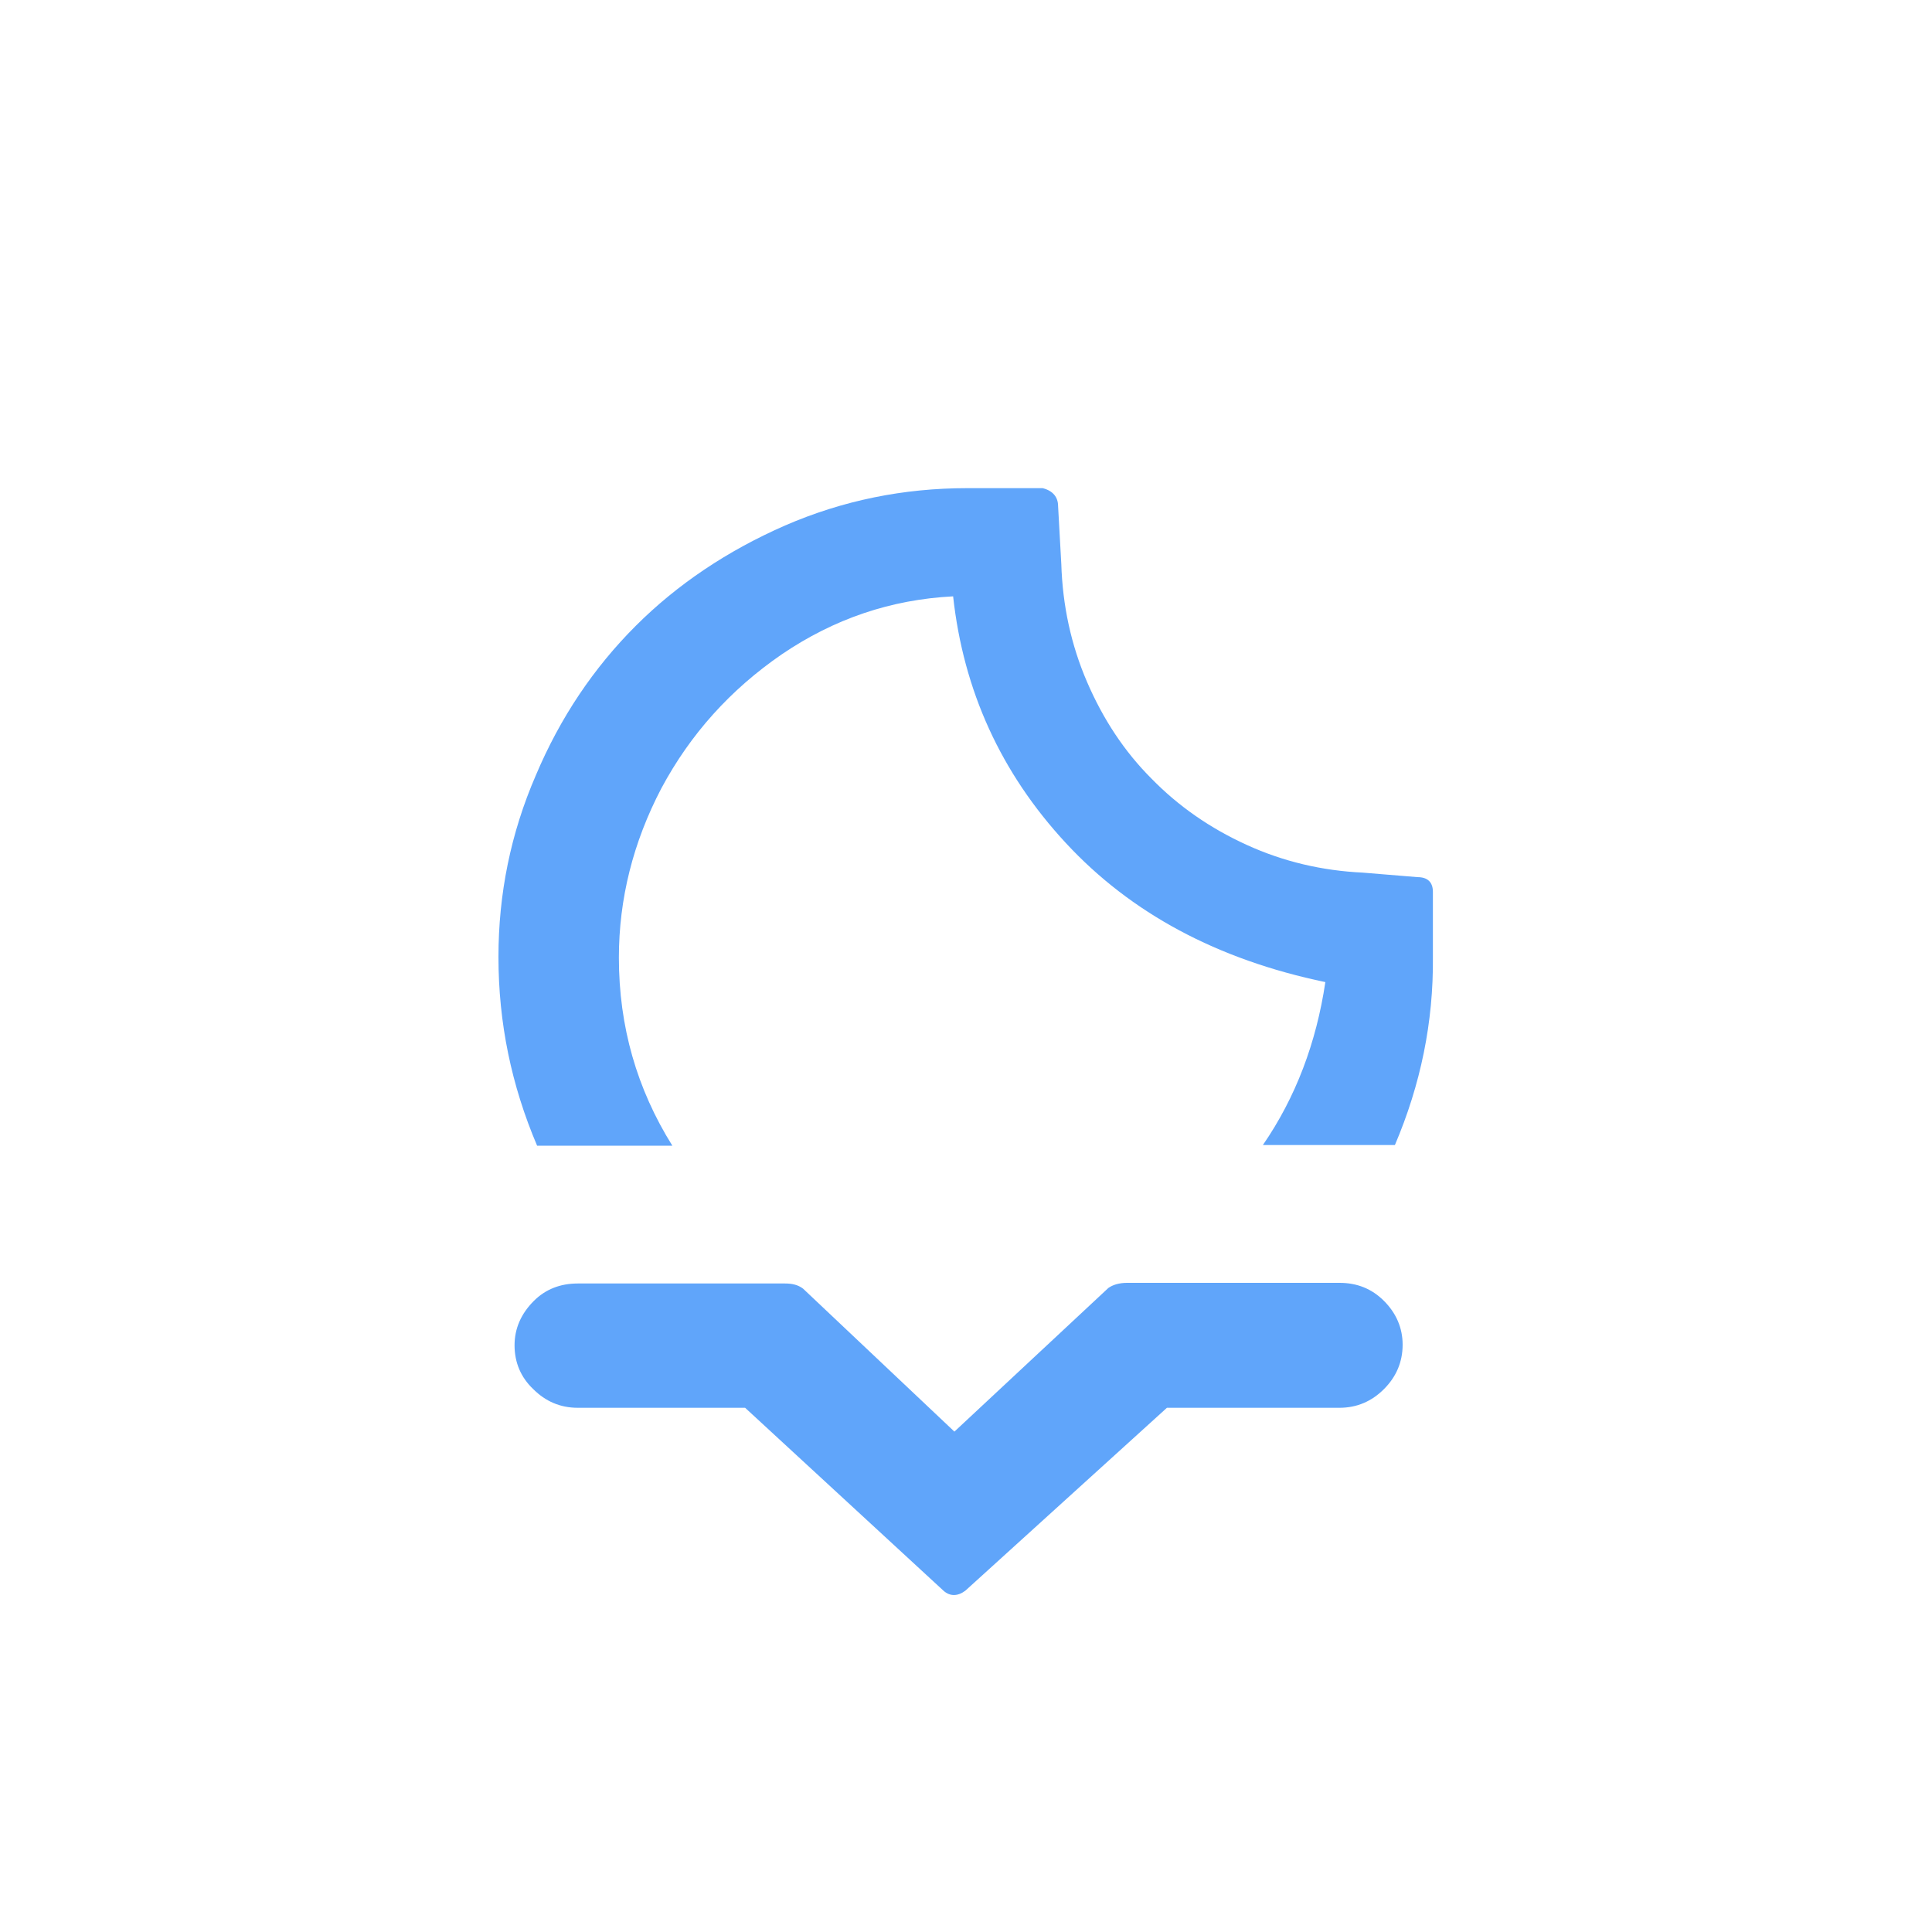
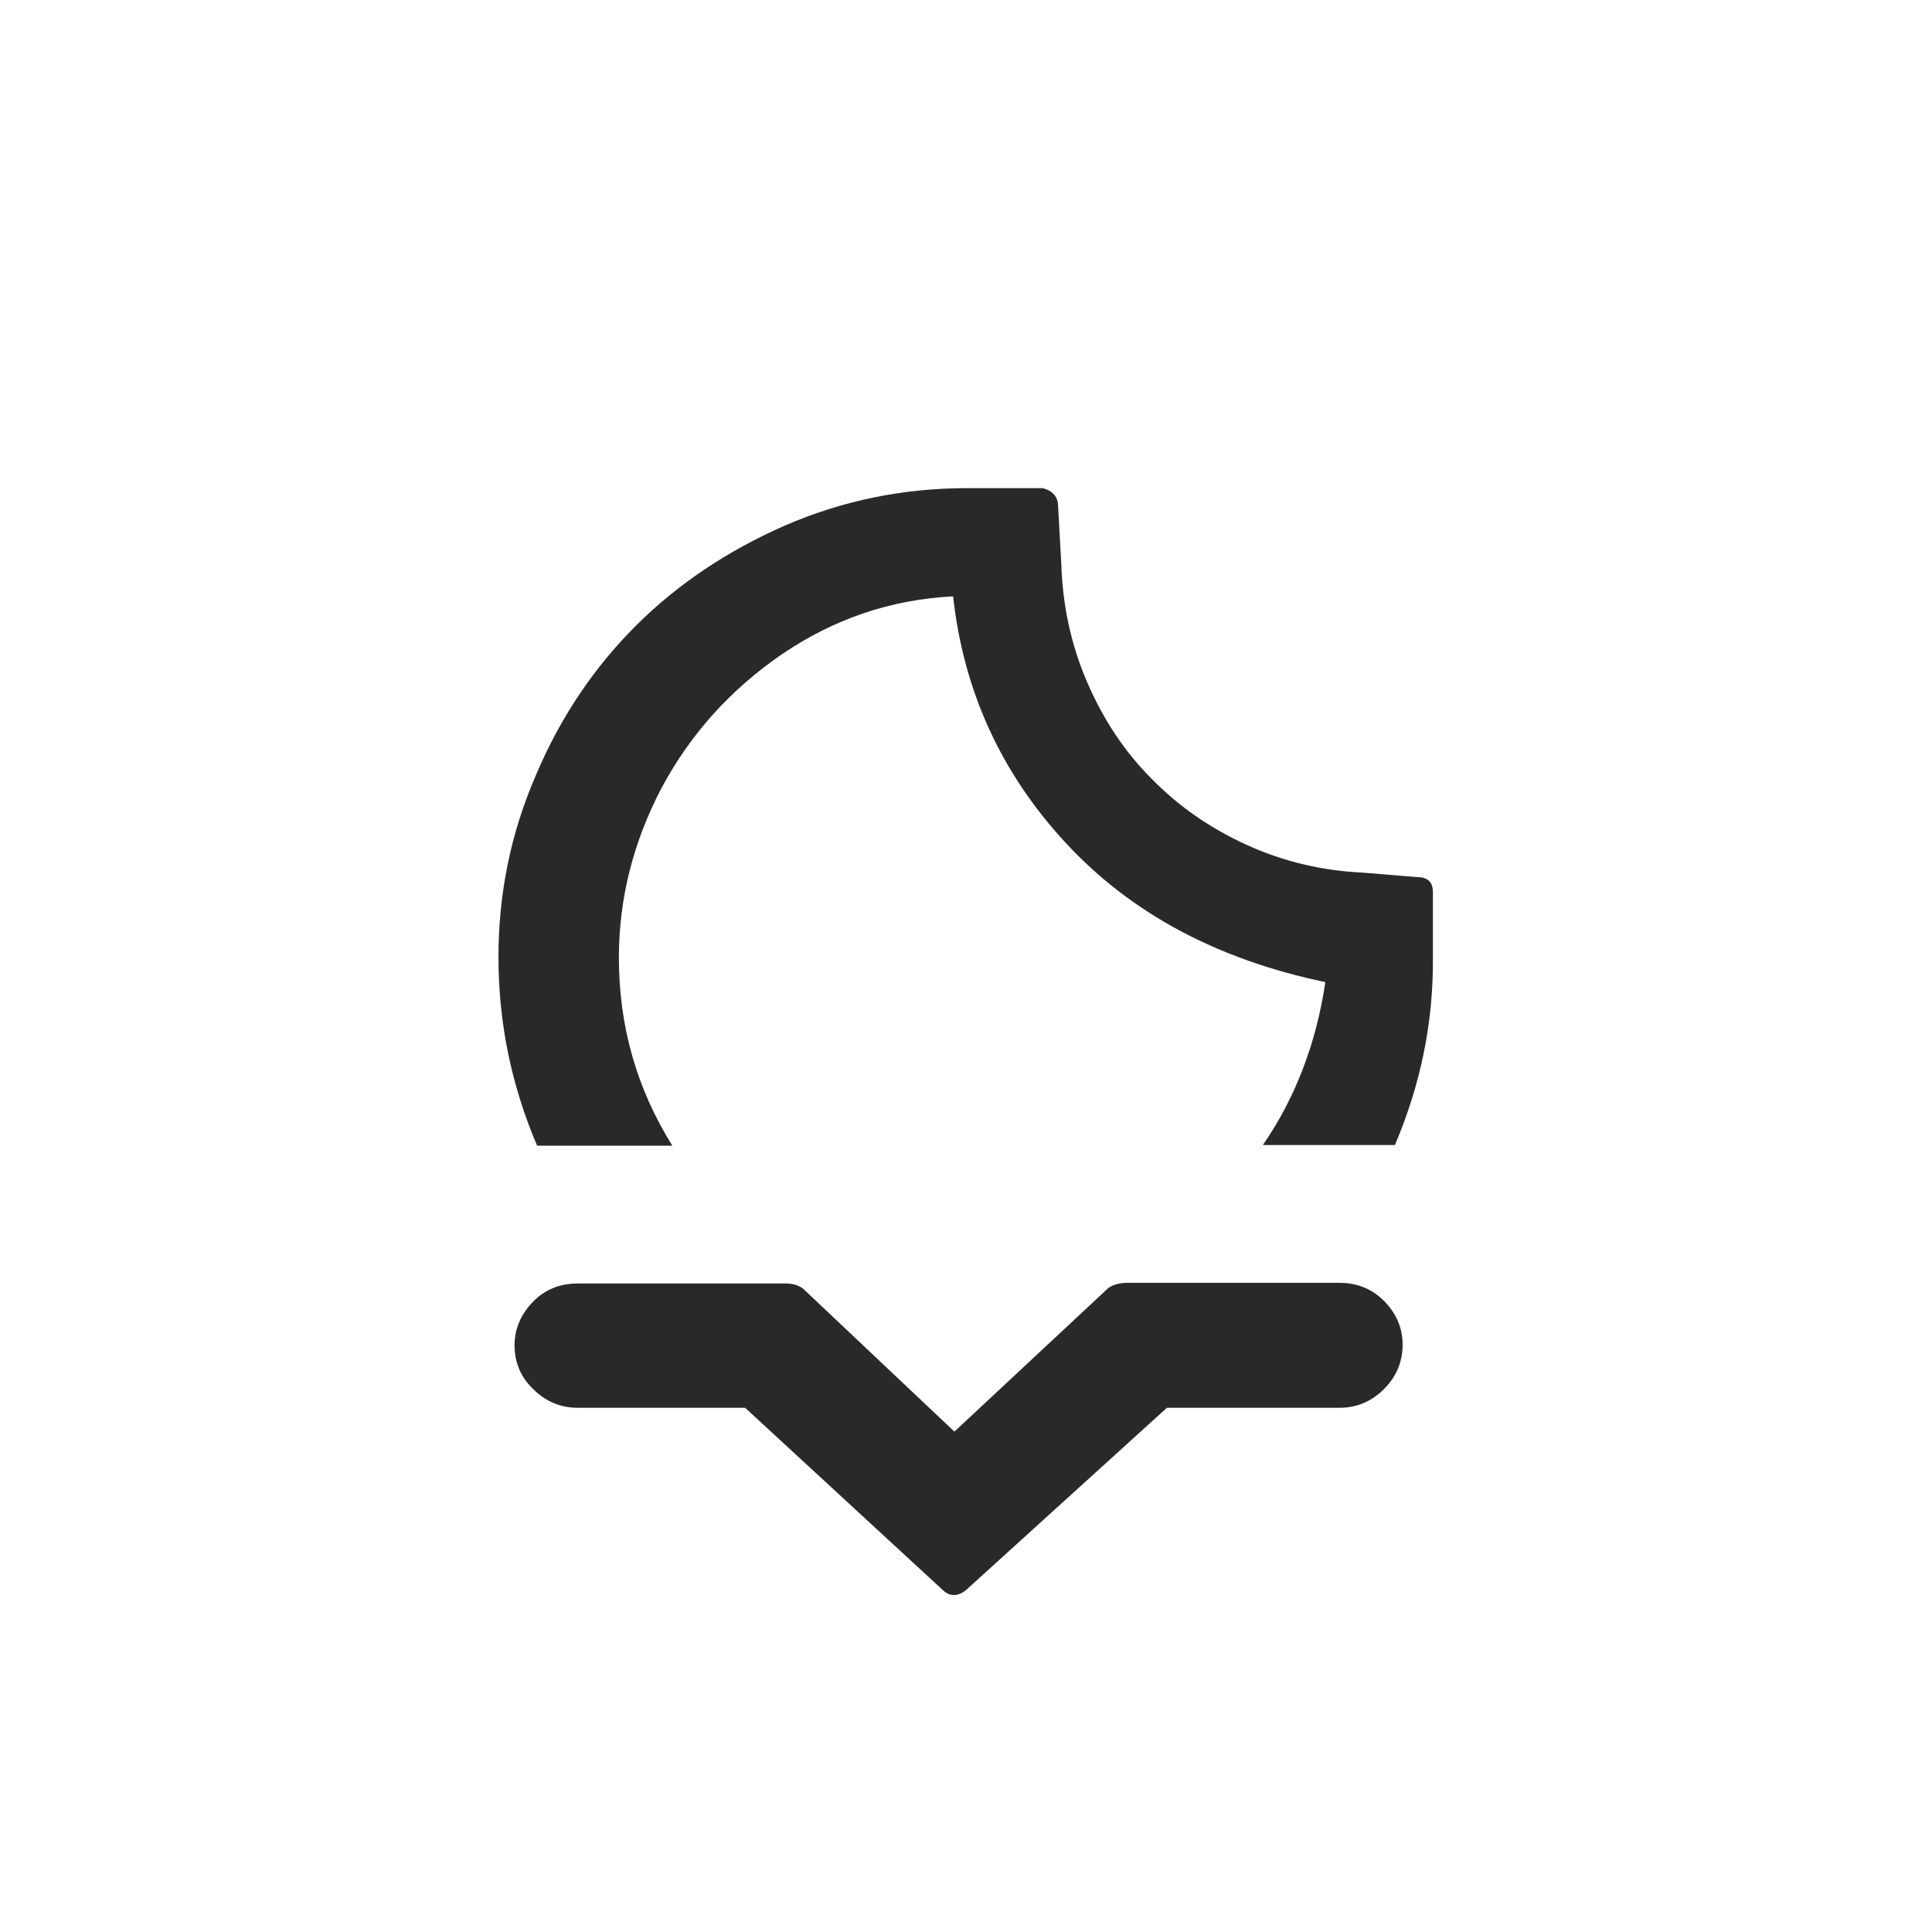
<svg xmlns="http://www.w3.org/2000/svg" width="46" height="46" version="1.1" id="Layer_1" x="0px" y="0px" viewBox="0 0 30 30" style="enable-background:new 0 0 30 30;" xml:space="preserve">
-   <path fill="#60A5FA" d="M7.74,14.86c0-0.98,0.19-1.92,0.58-2.82c0.38-0.9,0.9-1.67,1.55-2.32c0.65-0.65,1.43-1.17,2.32-1.56  c0.9-0.39,1.84-0.58,2.83-0.58h1.17c0.16,0.04,0.24,0.14,0.24,0.28l0.05,0.9c0.02,0.64,0.15,1.25,0.4,1.83s0.58,1.08,1,1.5  c0.42,0.43,0.91,0.77,1.48,1.03c0.57,0.26,1.17,0.4,1.8,0.43l0.85,0.07c0.16,0,0.24,0.08,0.24,0.23v1.01  c0.01,1.01-0.19,1.98-0.59,2.92h-2.05c0.51-0.74,0.83-1.59,0.97-2.53c-1.68-0.35-3.02-1.07-4.03-2.16s-1.59-2.37-1.75-3.83  c-0.97,0.05-1.85,0.35-2.66,0.9c-0.8,0.55-1.42,1.24-1.87,2.08c-0.44,0.84-0.66,1.72-0.66,2.63c0,1.07,0.28,2.04,0.83,2.92H8.34  C7.94,16.85,7.74,15.88,7.74,14.86z M7.99,20.89c0-0.26,0.1-0.49,0.3-0.69c0.18-0.18,0.41-0.27,0.68-0.27h3.22  c0.11,0,0.2,0.02,0.28,0.08l2.35,2.22L17.21,20c0.07-0.05,0.17-0.08,0.29-0.08h3.3c0.27,0,0.5,0.09,0.69,0.28  c0.19,0.19,0.29,0.42,0.29,0.68c0,0.27-0.1,0.5-0.29,0.69c-0.19,0.19-0.42,0.29-0.69,0.29h-2.68l-3.13,2.84  c-0.12,0.09-0.24,0.09-0.34,0l-3.08-2.84h-2.6c-0.27,0-0.5-0.1-0.69-0.29C8.09,21.39,7.99,21.16,7.99,20.89z" />
+   <path fill="#292929" d="M7.74,14.86c0-0.98,0.19-1.92,0.58-2.82c0.38-0.9,0.9-1.67,1.55-2.32c0.65-0.65,1.43-1.17,2.32-1.56  c0.9-0.39,1.84-0.58,2.83-0.58h1.17c0.16,0.04,0.24,0.14,0.24,0.28l0.05,0.9c0.02,0.64,0.15,1.25,0.4,1.83s0.58,1.08,1,1.5  c0.42,0.43,0.91,0.77,1.48,1.03c0.57,0.26,1.17,0.4,1.8,0.43l0.85,0.07c0.16,0,0.24,0.08,0.24,0.23v1.01  c0.01,1.01-0.19,1.98-0.59,2.92h-2.05c0.51-0.74,0.83-1.59,0.97-2.53c-1.68-0.35-3.02-1.07-4.03-2.16s-1.59-2.37-1.75-3.83  c-0.97,0.05-1.85,0.35-2.66,0.9c-0.8,0.55-1.42,1.24-1.87,2.08c-0.44,0.84-0.66,1.72-0.66,2.63c0,1.07,0.28,2.04,0.83,2.92H8.34  C7.94,16.85,7.74,15.88,7.74,14.86z M7.99,20.89c0-0.26,0.1-0.49,0.3-0.69c0.18-0.18,0.41-0.27,0.68-0.27h3.22  c0.11,0,0.2,0.02,0.28,0.08l2.35,2.22L17.21,20c0.07-0.05,0.17-0.08,0.29-0.08h3.3c0.27,0,0.5,0.09,0.69,0.28  c0.19,0.19,0.29,0.42,0.29,0.68c0,0.27-0.1,0.5-0.29,0.69c-0.19,0.19-0.42,0.29-0.69,0.29h-2.68l-3.13,2.84  c-0.12,0.09-0.24,0.09-0.34,0l-3.08-2.84h-2.6c-0.27,0-0.5-0.1-0.69-0.29C8.09,21.39,7.99,21.16,7.99,20.89z" />
</svg>
